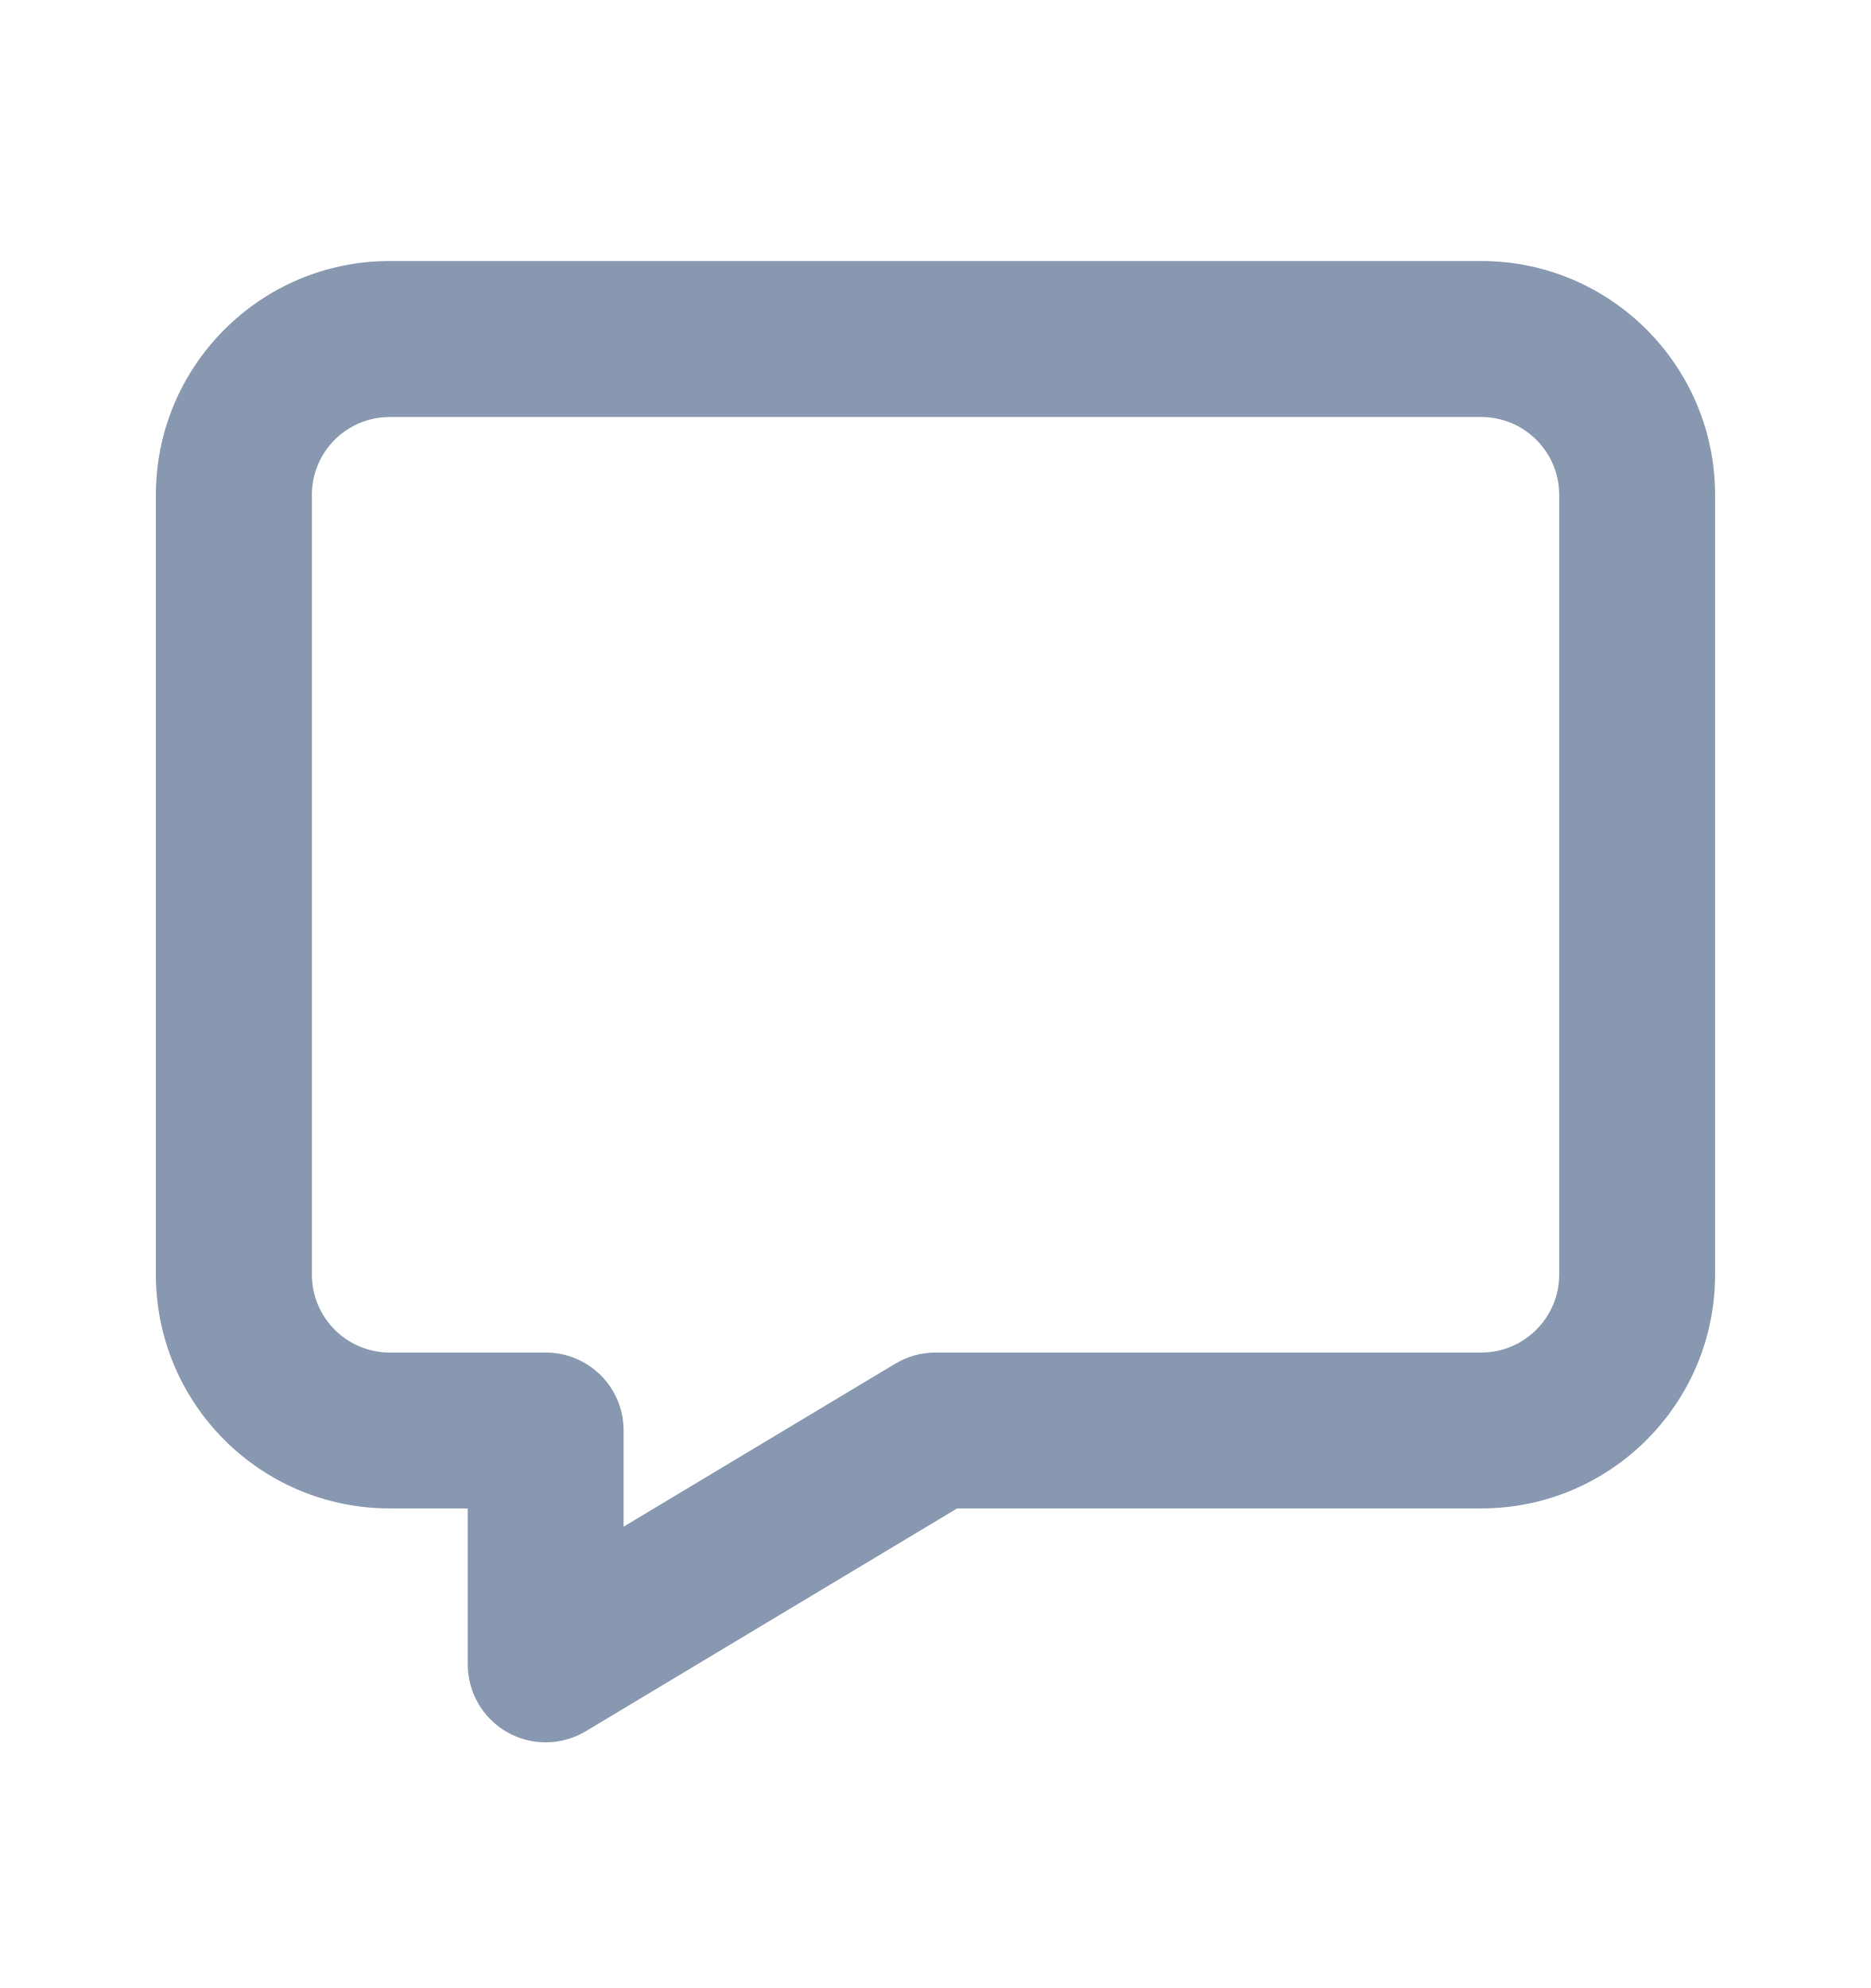
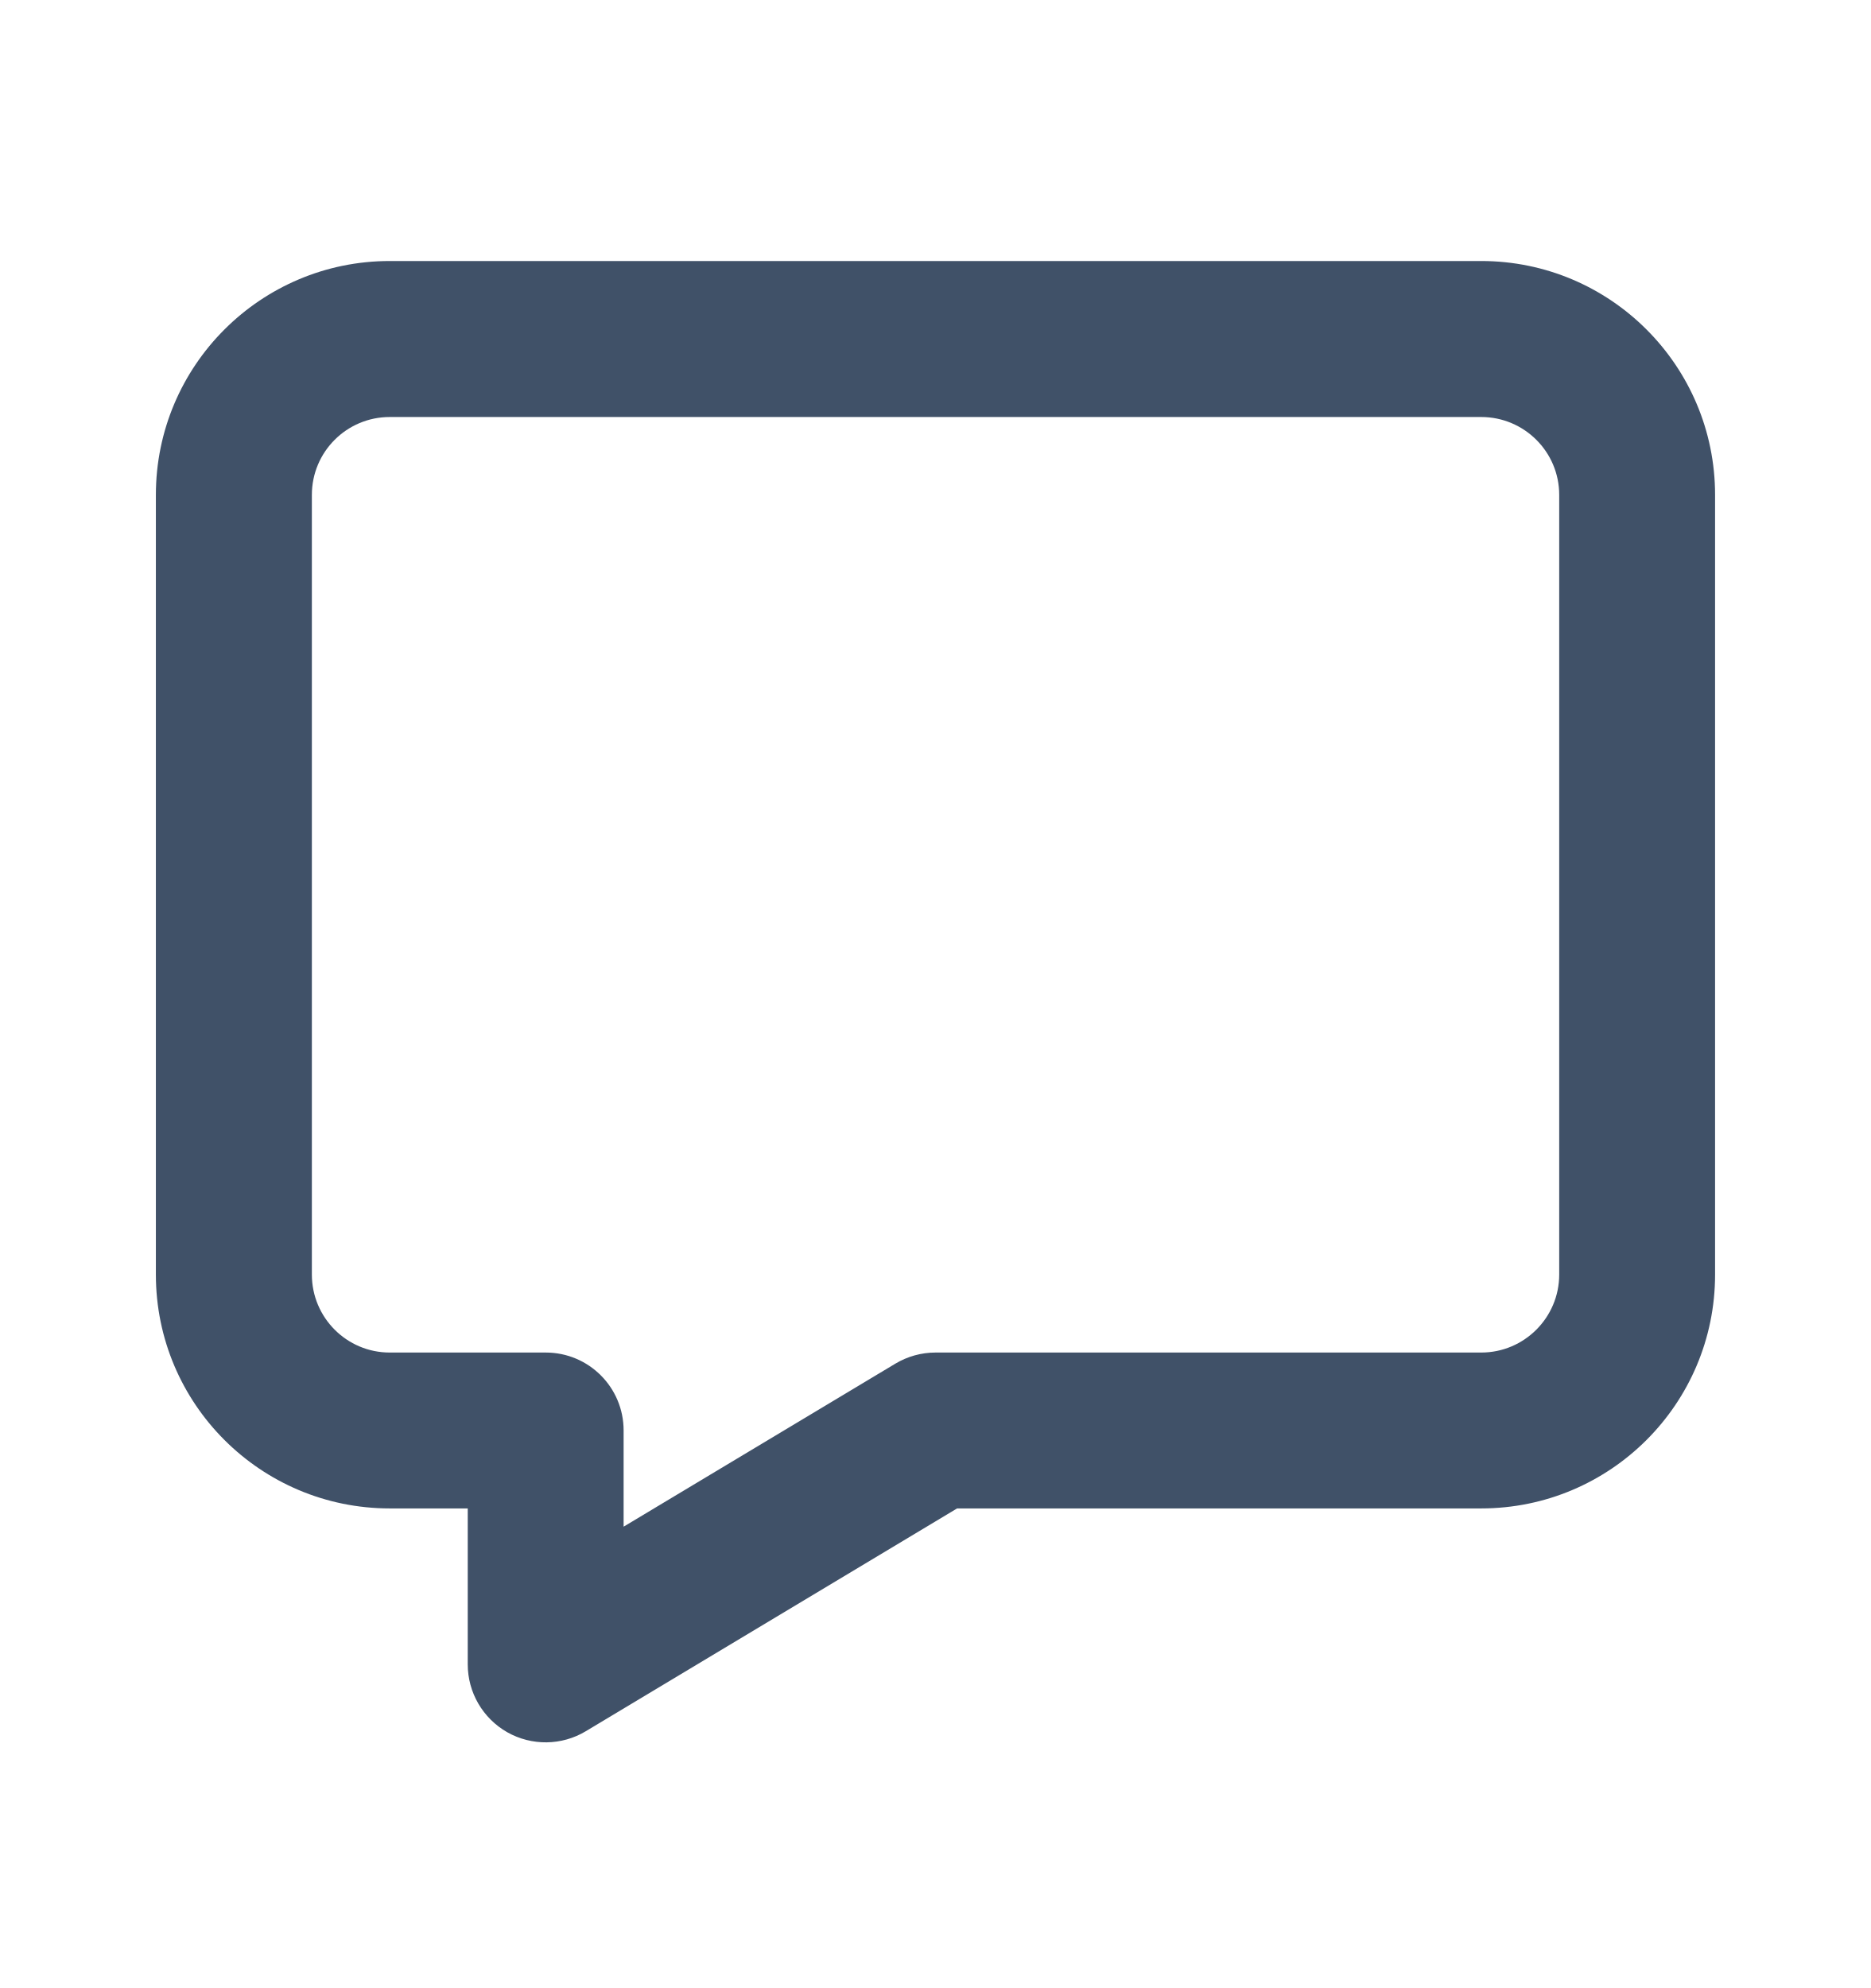
<svg xmlns="http://www.w3.org/2000/svg" width="16" height="17" viewBox="0 0 16 17" fill="none">
-   <path fill-rule="evenodd" clip-rule="evenodd" d="M1.333 4.232C1.333 3.128 2.229 2.232 3.333 2.232H12.667C13.771 2.232 14.667 3.128 14.667 4.232V10.899C14.667 12.004 13.771 12.899 12.667 12.899H8.185L5.01 14.804C4.804 14.928 4.547 14.931 4.338 14.813C4.129 14.694 4 14.473 4 14.232V12.899H3.333C2.229 12.899 1.333 12.004 1.333 10.899V4.232ZM3.333 3.566C2.965 3.566 2.667 3.864 2.667 4.232V10.899C2.667 11.267 2.965 11.566 3.333 11.566H4.667C5.035 11.566 5.333 11.864 5.333 12.232V13.055L7.657 11.661C7.761 11.599 7.879 11.566 8 11.566H12.667C13.035 11.566 13.334 11.267 13.334 10.899V4.232C13.334 3.864 13.035 3.566 12.667 3.566H3.333Z" fill="#8798B0" />
+   <path fill-rule="evenodd" clip-rule="evenodd" d="M1.333 4.232C1.333 3.128 2.229 2.232 3.333 2.232H12.667C13.771 2.232 14.667 3.128 14.667 4.232V10.899C14.667 12.004 13.771 12.899 12.667 12.899H8.185L5.01 14.804C4.804 14.928 4.547 14.931 4.338 14.813C4.129 14.694 4 14.473 4 14.232V12.899H3.333C2.229 12.899 1.333 12.004 1.333 10.899V4.232ZM3.333 3.566C2.965 3.566 2.667 3.864 2.667 4.232V10.899C2.667 11.267 2.965 11.566 3.333 11.566H4.667C5.035 11.566 5.333 11.864 5.333 12.232V13.055L7.657 11.661C7.761 11.599 7.879 11.566 8 11.566H12.667C13.035 11.566 13.334 11.267 13.334 10.899V4.232C13.334 3.864 13.035 3.566 12.667 3.566H3.333Z" fill="#405168" />
</svg>
